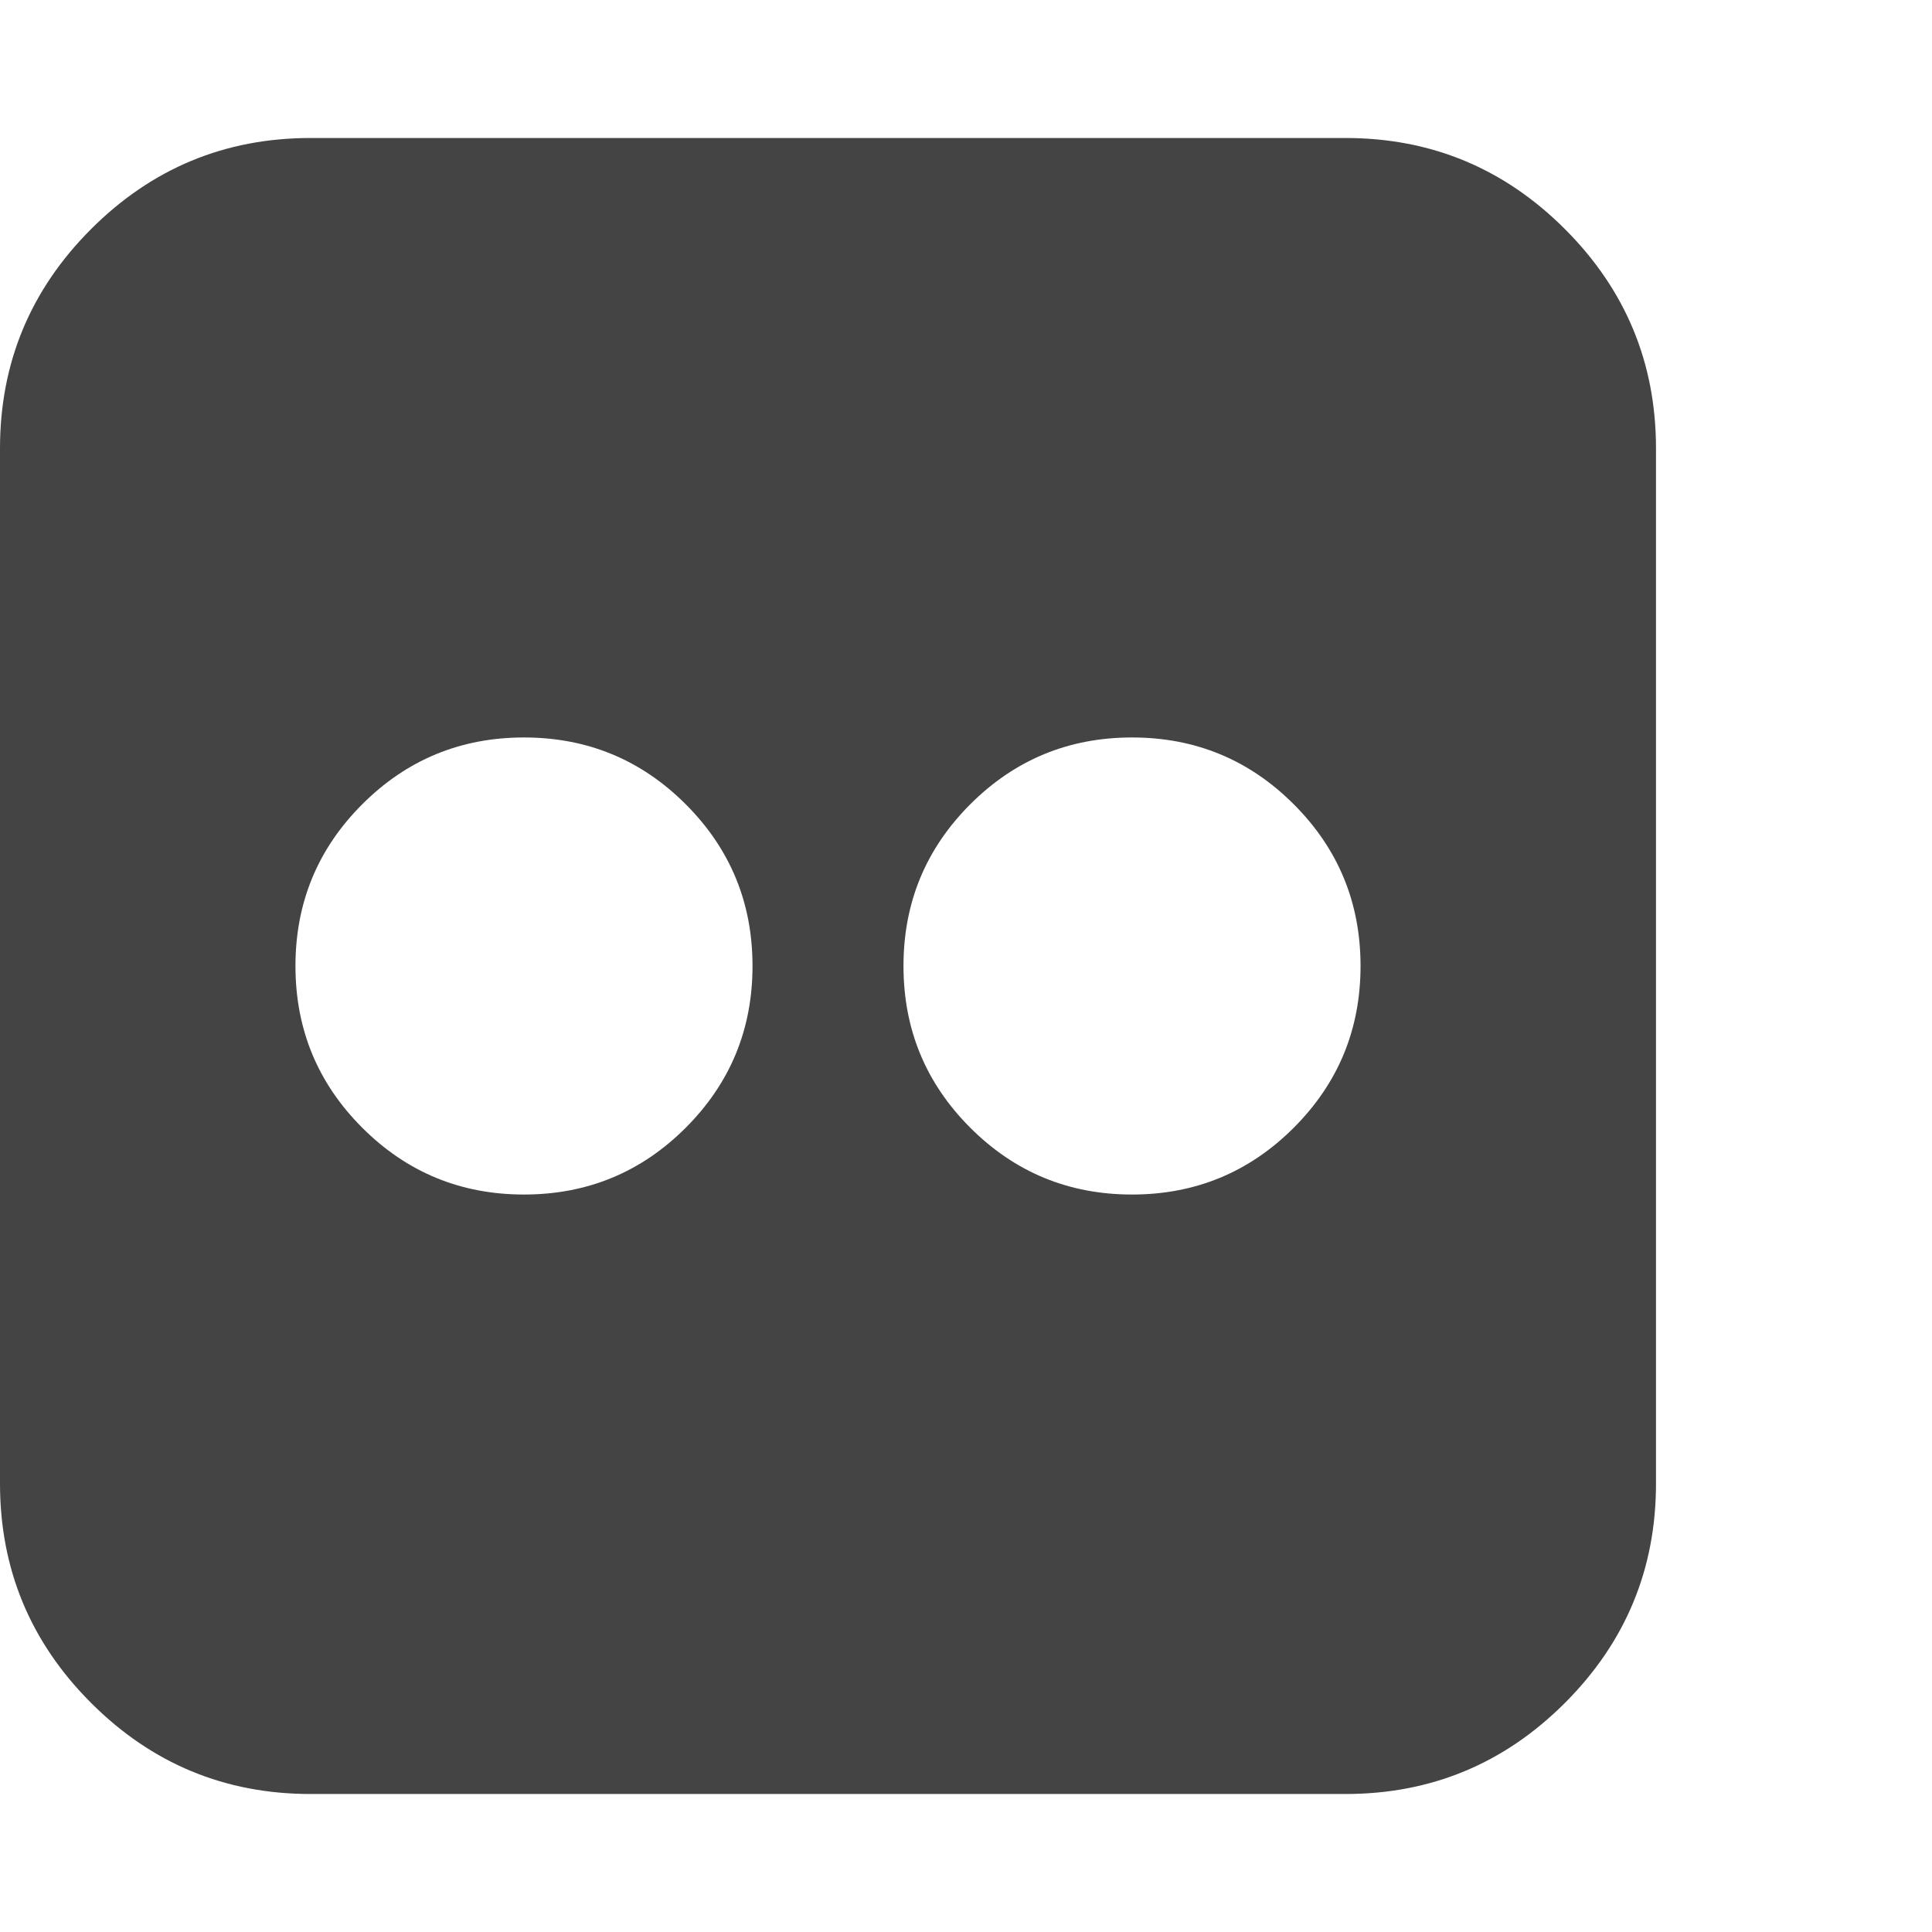
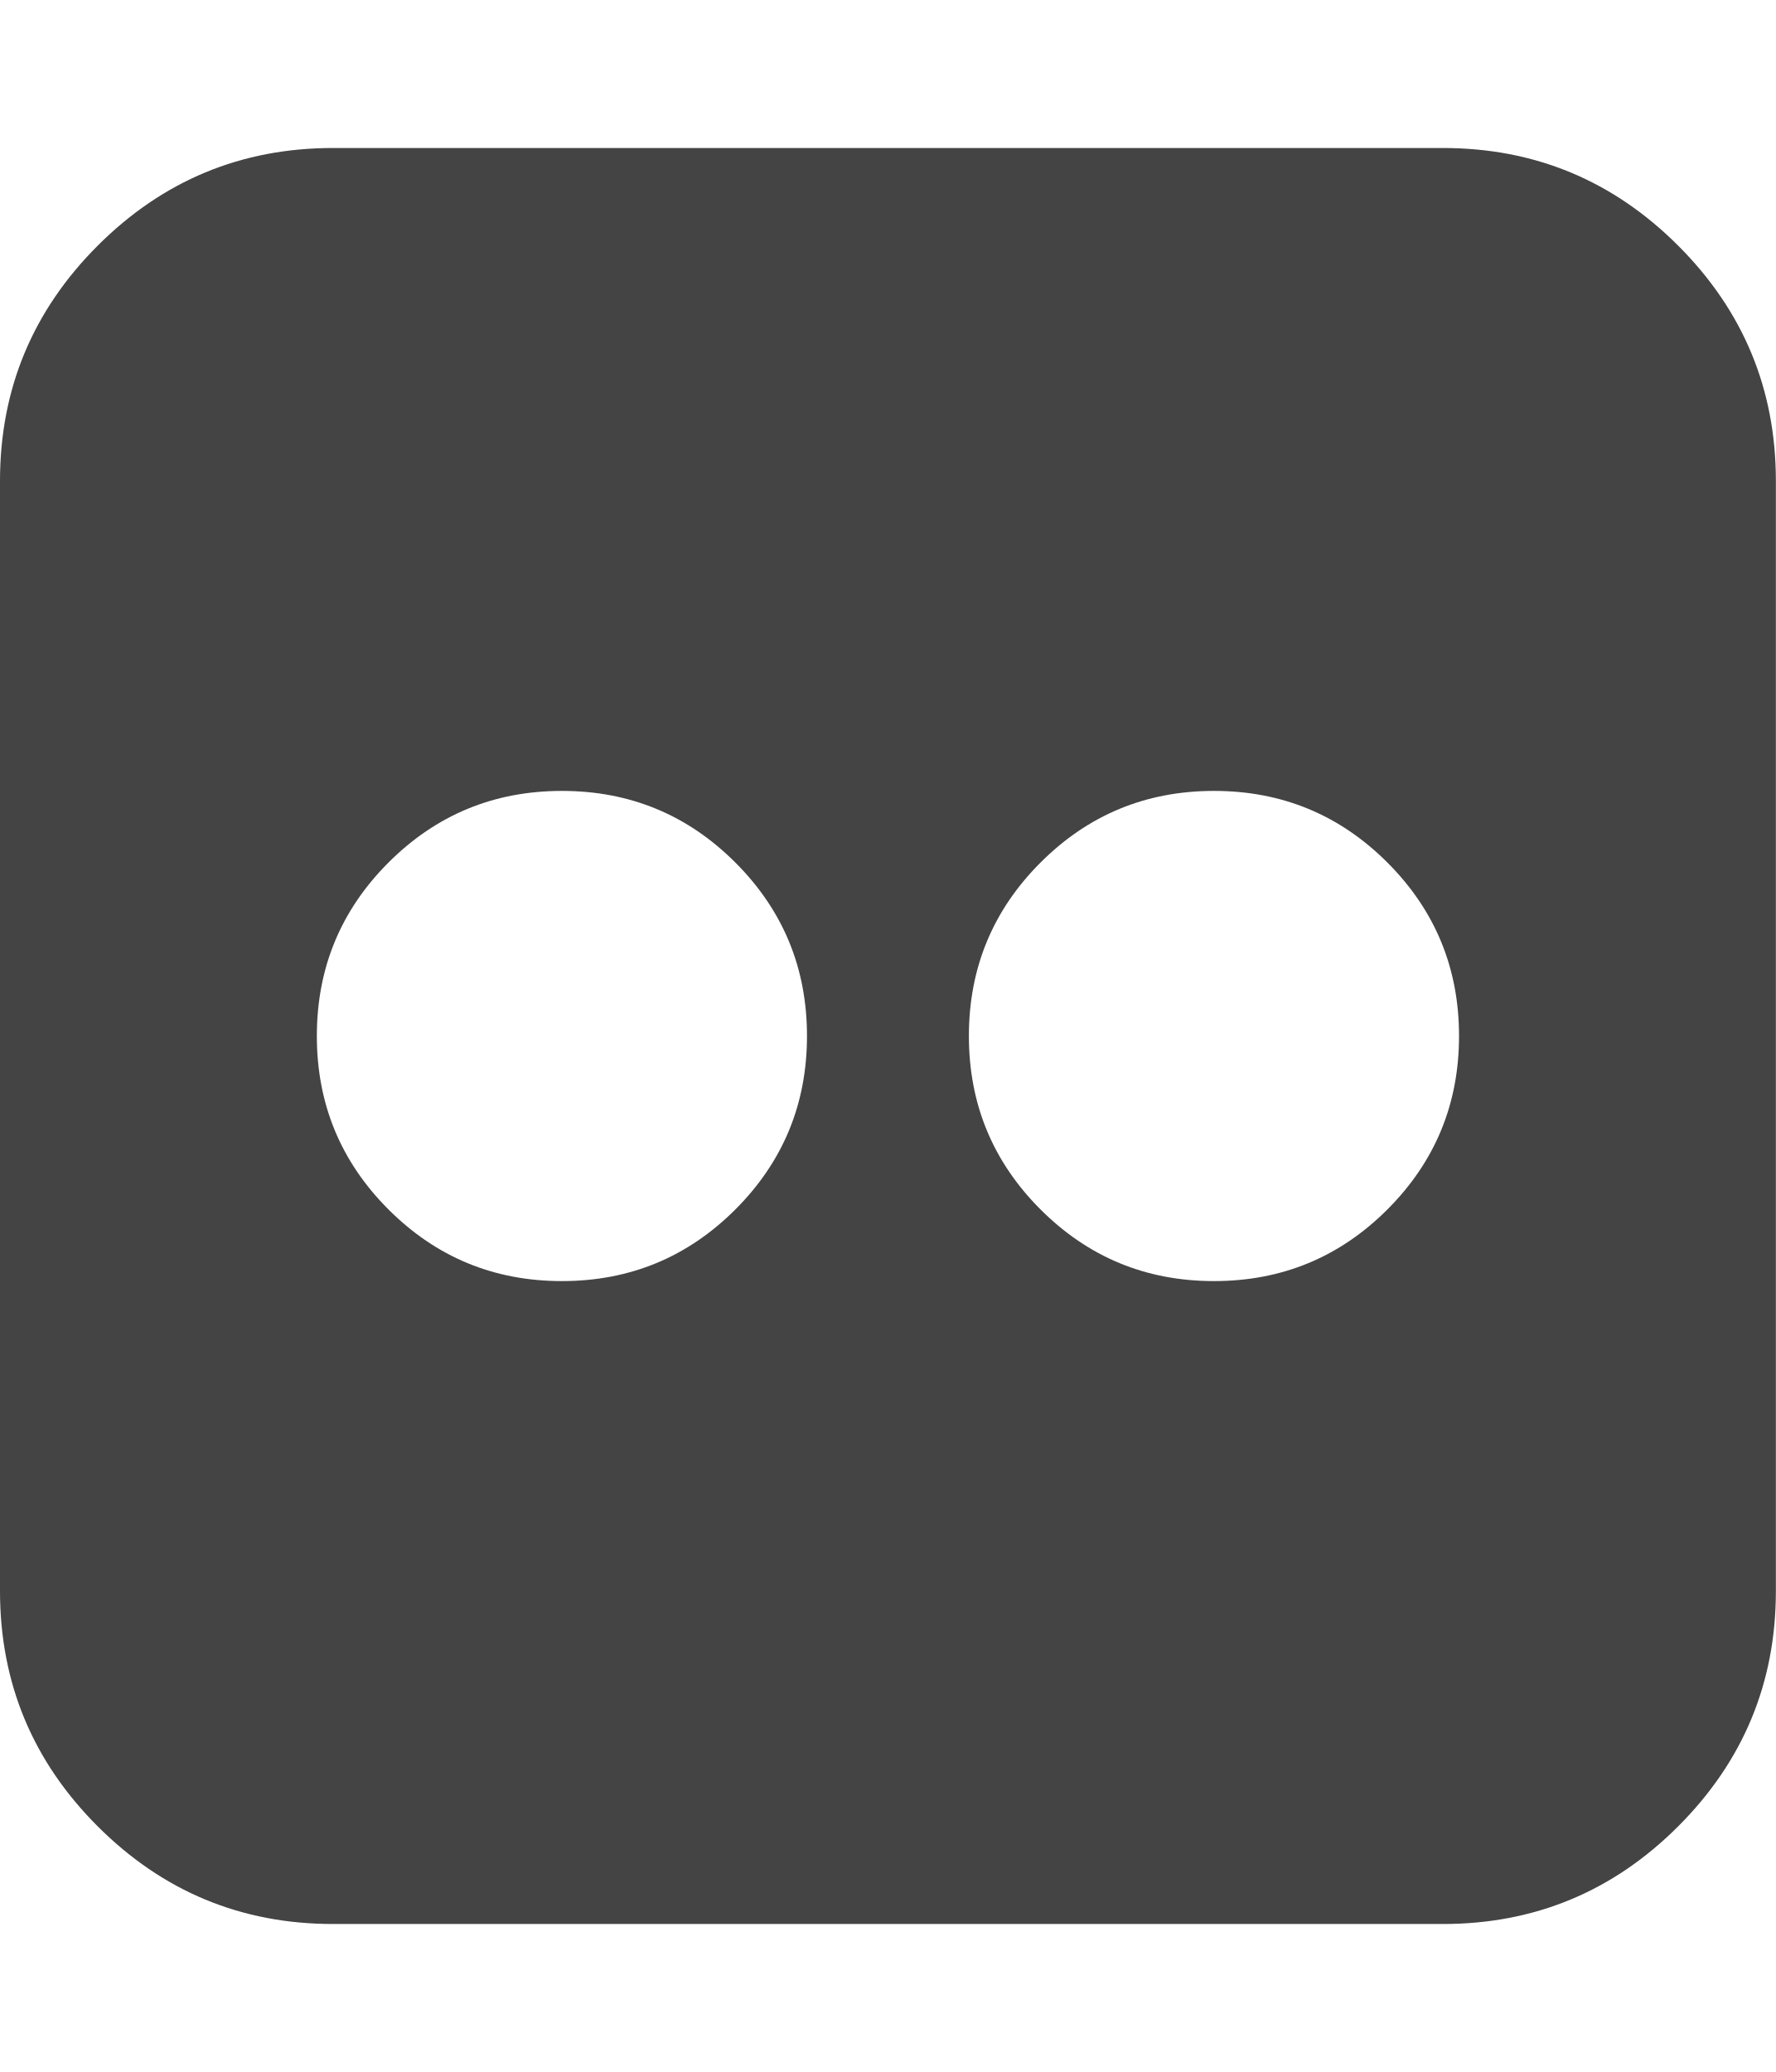
- <svg xmlns="http://www.w3.org/2000/svg" version="1.1" width="14" height="14" viewBox="0 0 14 14">
-   <path d="M9.75 1q0.93 0 1.59 0.66t0.66 1.59v7.5q0 0.93-0.66 1.59t-1.59 0.66h-7.5q-0.93 0-1.59-0.66t-0.66-1.59v-7.5q0-0.93 0.66-1.59t1.59-0.66h7.5zM5.453 7q0-0.688-0.484-1.172t-1.172-0.484-1.172 0.484-0.484 1.172 0.484 1.172 1.172 0.484 1.172-0.484 0.484-1.172zM9.859 7q0-0.688-0.484-1.172t-1.172-0.484-1.172 0.484-0.484 1.172 0.484 1.172 1.172 0.484 1.172-0.484 0.484-1.172z" fill="#444444" />
+ <svg xmlns="http://www.w3.org/2000/svg" version="1.1" width="12" height="14" viewBox="0 0 12 14">
+   <path fill="#444444" d="M9.75 1q0.93 0 1.59 0.66t0.66 1.59v7.5q0 0.93-0.66 1.59t-1.59 0.66h-7.5q-0.93 0-1.59-0.66t-0.66-1.59v-7.5q0-0.93 0.66-1.59t1.59-0.66h7.5zM5.453 7q0-0.688-0.484-1.172t-1.172-0.484-1.172 0.484-0.484 1.172 0.484 1.172 1.172 0.484 1.172-0.484 0.484-1.172zM9.859 7q0-0.688-0.484-1.172t-1.172-0.484-1.172 0.484-0.484 1.172 0.484 1.172 1.172 0.484 1.172-0.484 0.484-1.172z" />
</svg>
